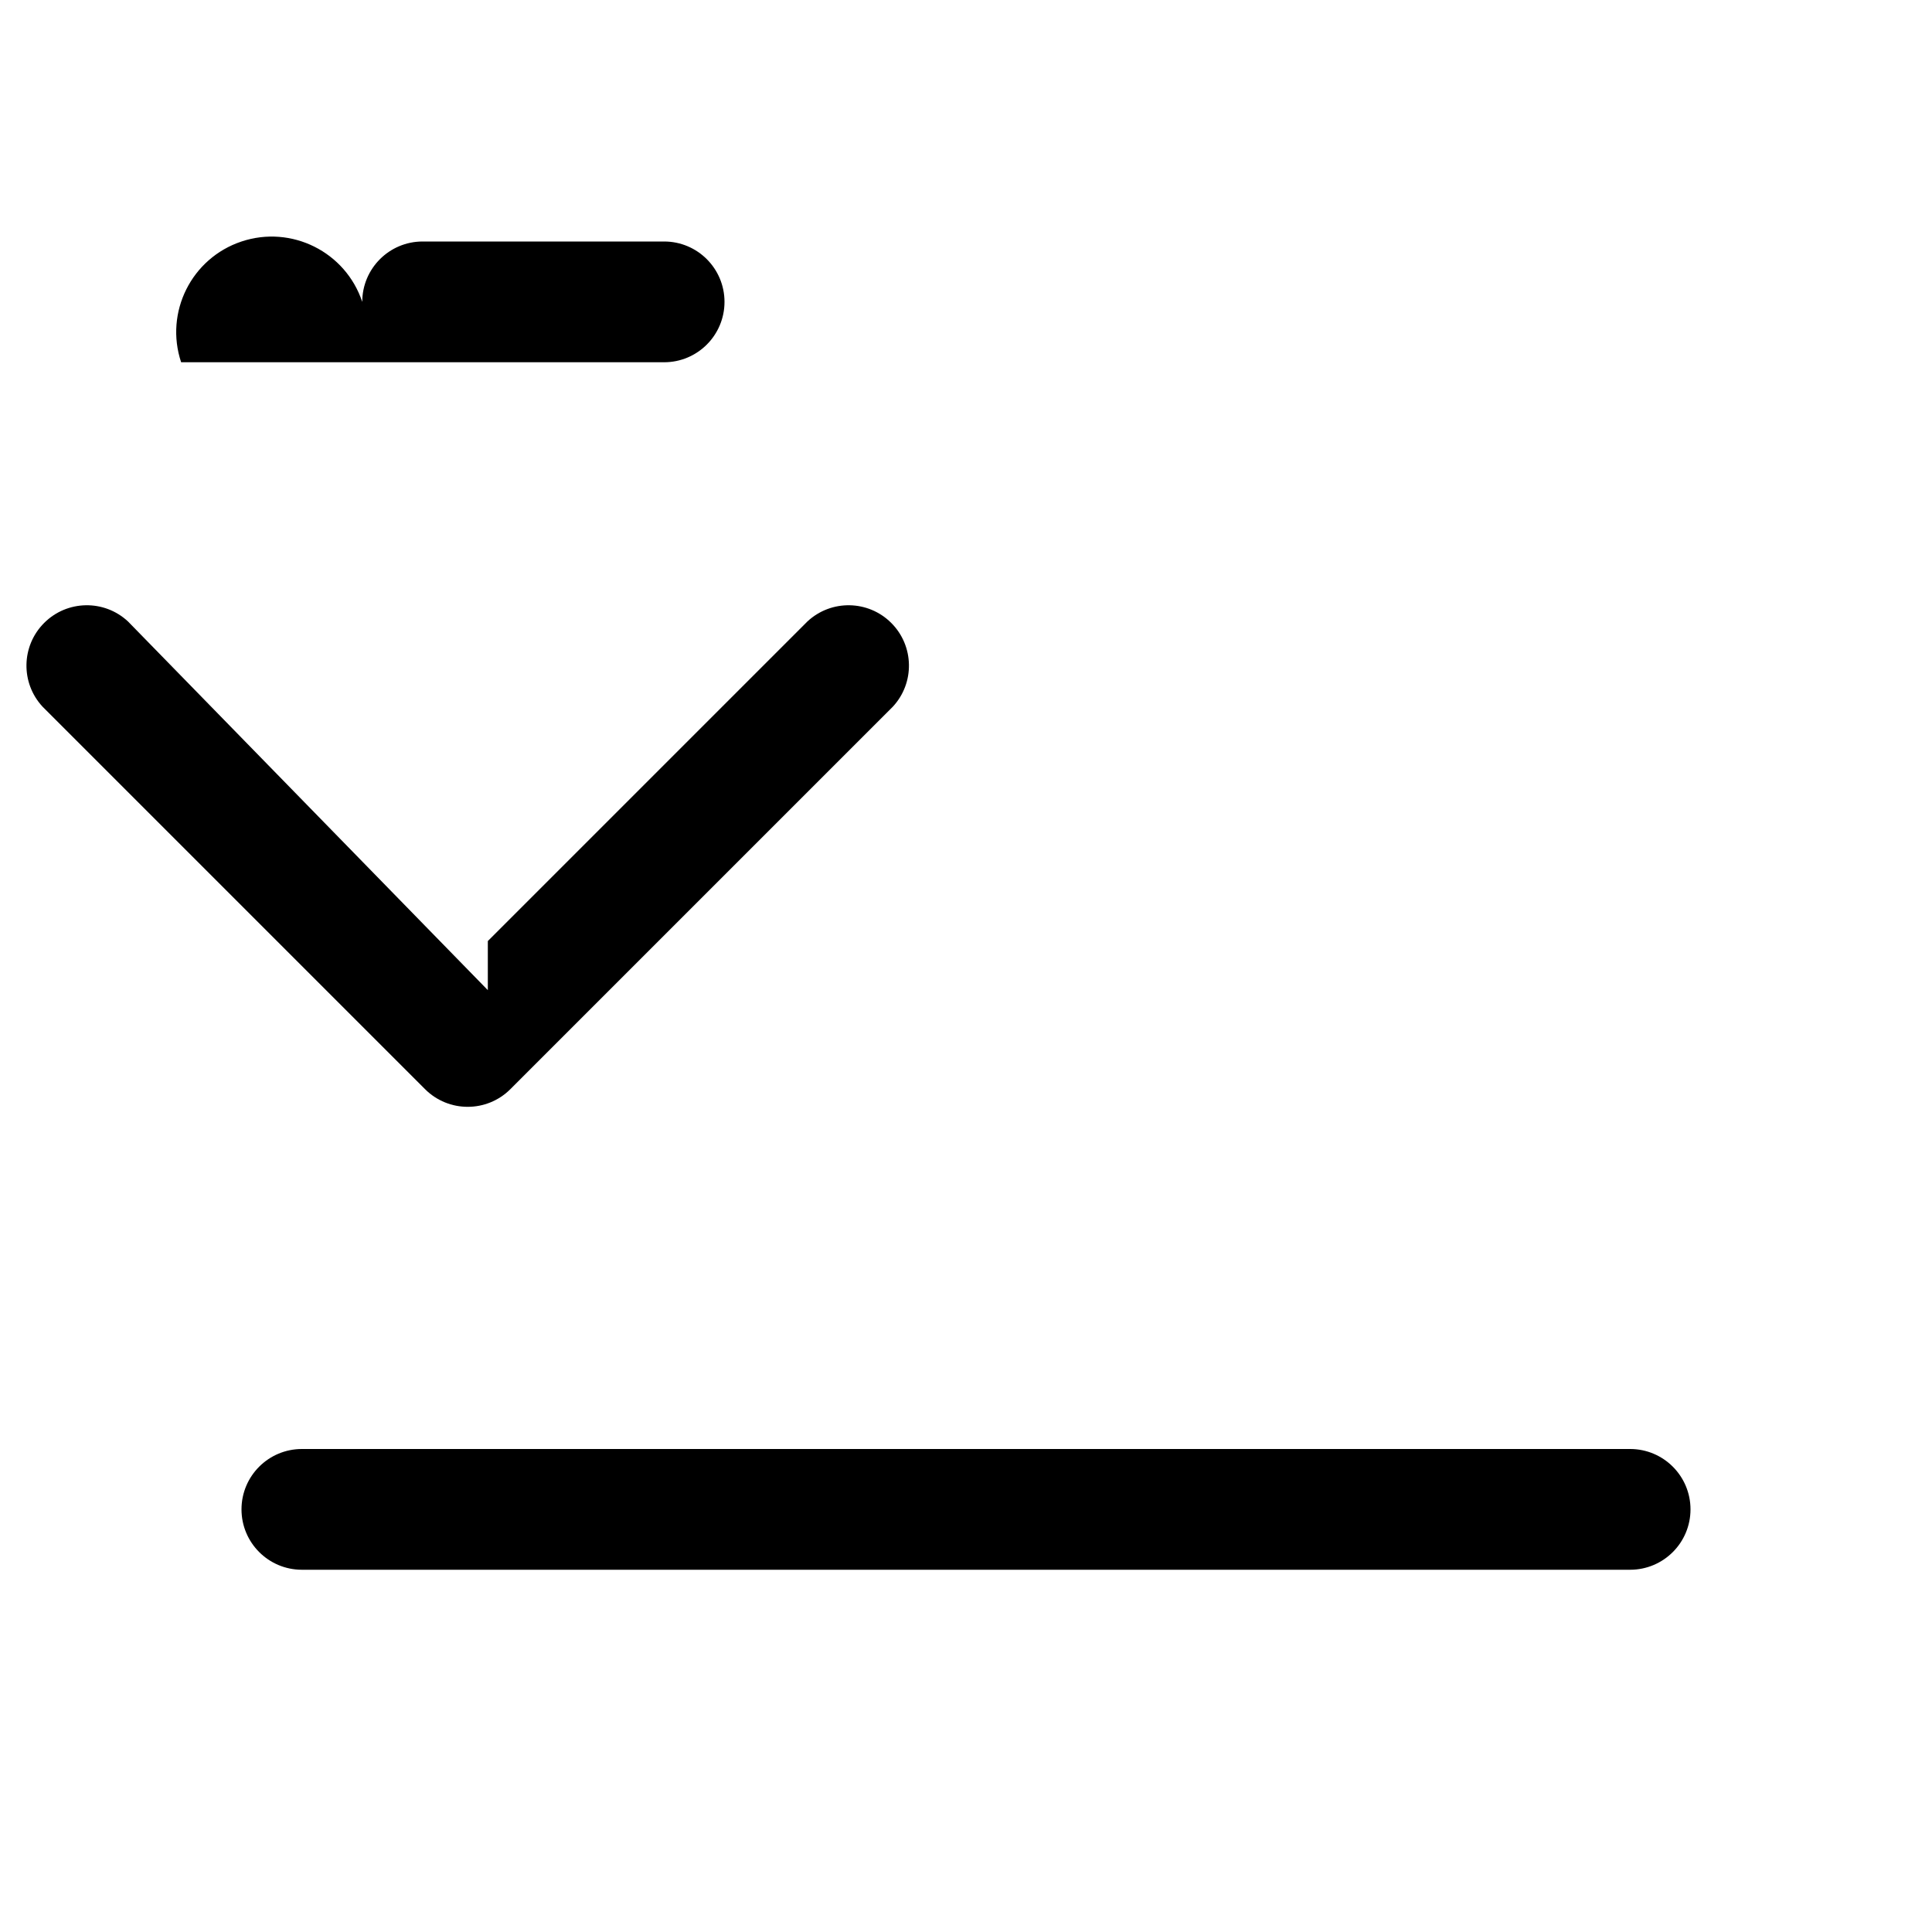
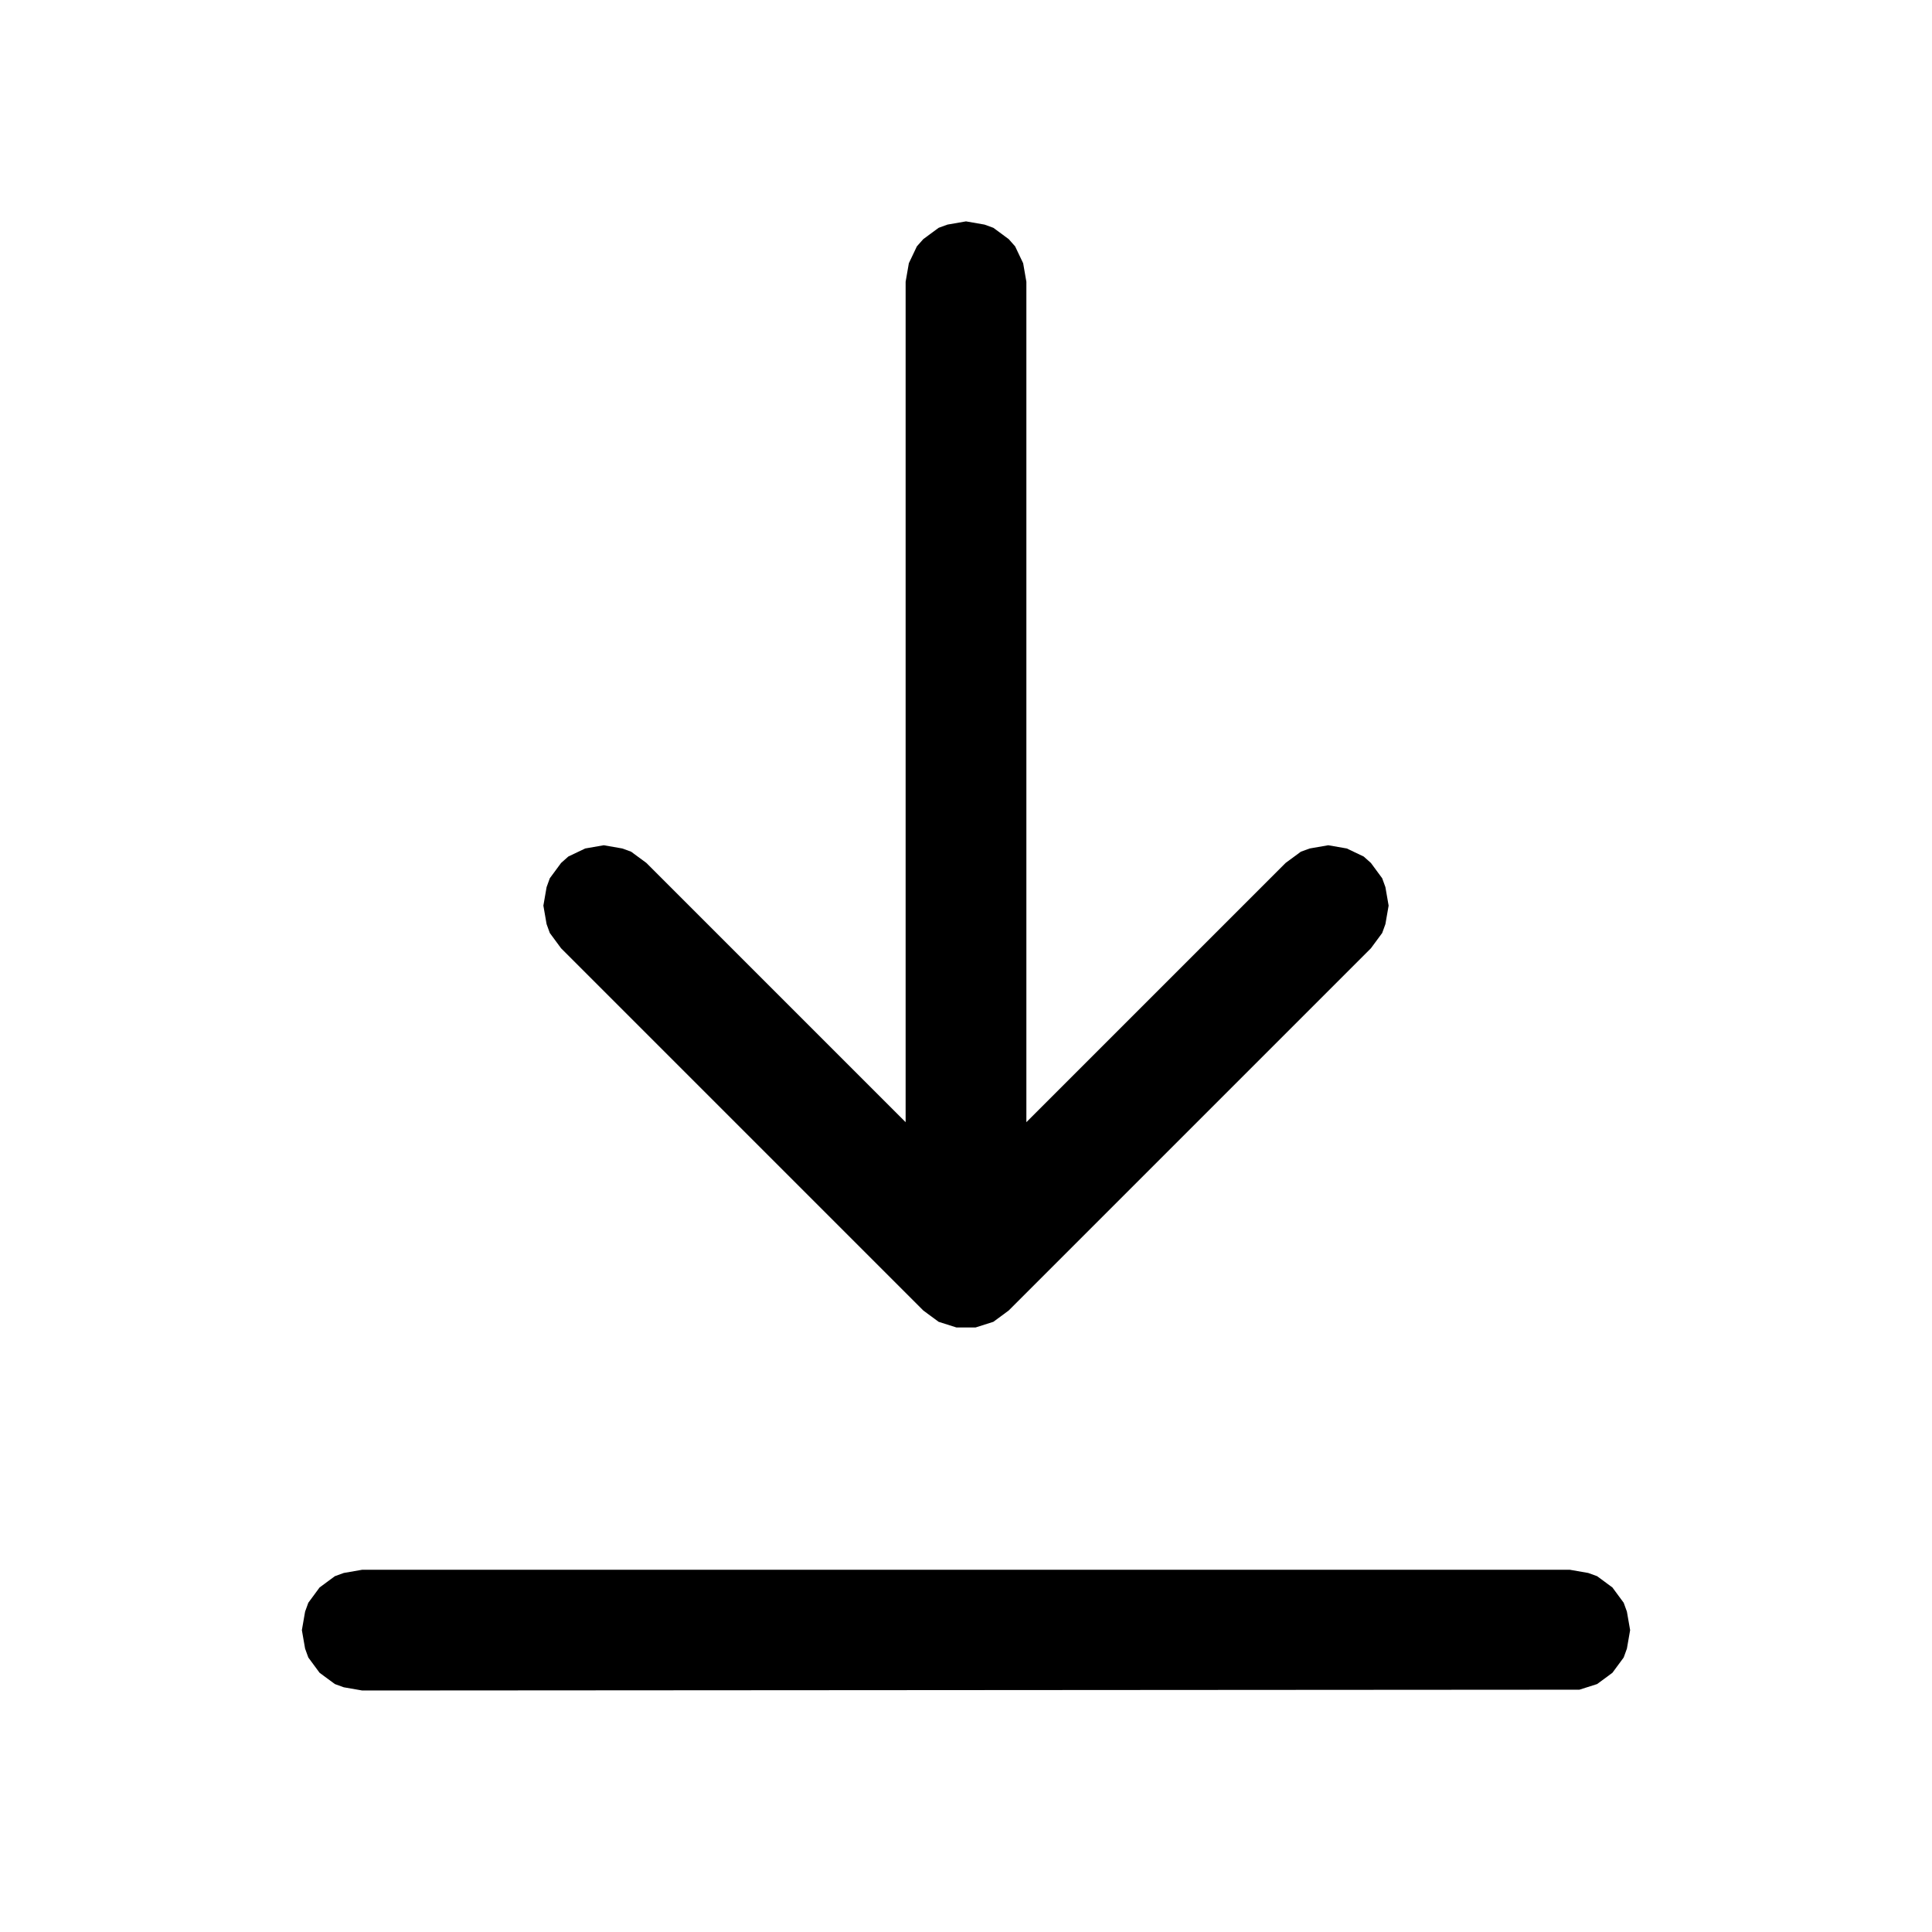
<svg xmlns="http://www.w3.org/2000/svg" viewBox="0 0 24 24" fill="currentColor">
-   <path fill-rule="nonzero" d="M4.5 3.75A.75.75 0 0 1 5.25 3h3a.75.75 0 0 1 0 1.5H6.06v7.19l3.97-3.97a.75.75 0 0 1 1.06 1.06l-4.75 4.75a.75.75 0 0 1-1.06 0l-4.75-4.75a.75.75 0 0 1 1.06-1.06L6.06 12.3V4.5H2.25A.75.75 0 0 1 4.5 3.75Z M3 18.75a.75.75 0 0 1 .75-.75h16.5a.75.75 0 0 1 0 1.5H3.75a.75.75 0 0 1-.75-.75Z" />
+   <path fill-rule="evenodd" d="M11.66 16.42L11.88 16.49L12.12 16.49L12.34 16.42L12.53 16.28L17.03 11.78L17.17 11.59L17.21 11.48L17.25 11.25L17.21 11.02L17.17 10.91L17.03 10.72L16.94 10.64L16.73 10.54L16.5 10.5L16.27 10.54L16.16 10.58L15.97 10.72L12.75 13.94L12.75 3.5L12.71 3.27L12.61 3.06L12.53 2.97L12.34 2.83L12.23 2.79L12 2.75L11.77 2.79L11.66 2.83L11.47 2.97L11.39 3.06L11.29 3.27L11.25 3.5L11.25 13.94L8.03 10.72L7.84 10.58L7.73 10.54L7.5 10.5L7.27 10.54L7.06 10.64L6.97 10.72L6.83 10.91L6.79 11.02L6.75 11.25L6.79 11.48L6.83 11.59L6.97 11.78L11.47 16.28ZM19.62 20.99L19.84 20.92L20.03 20.78L20.17 20.59L20.21 20.48L20.25 20.25L20.21 20.02L20.17 19.91L20.03 19.72L19.84 19.58L19.73 19.54L19.5 19.5L4.5 19.5L4.27 19.54L4.16 19.58L3.97 19.72L3.83 19.91L3.79 20.02L3.75 20.25L3.79 20.48L3.83 20.59L3.97 20.78L4.16 20.92L4.27 20.96L4.5 21Z" />
</svg>
